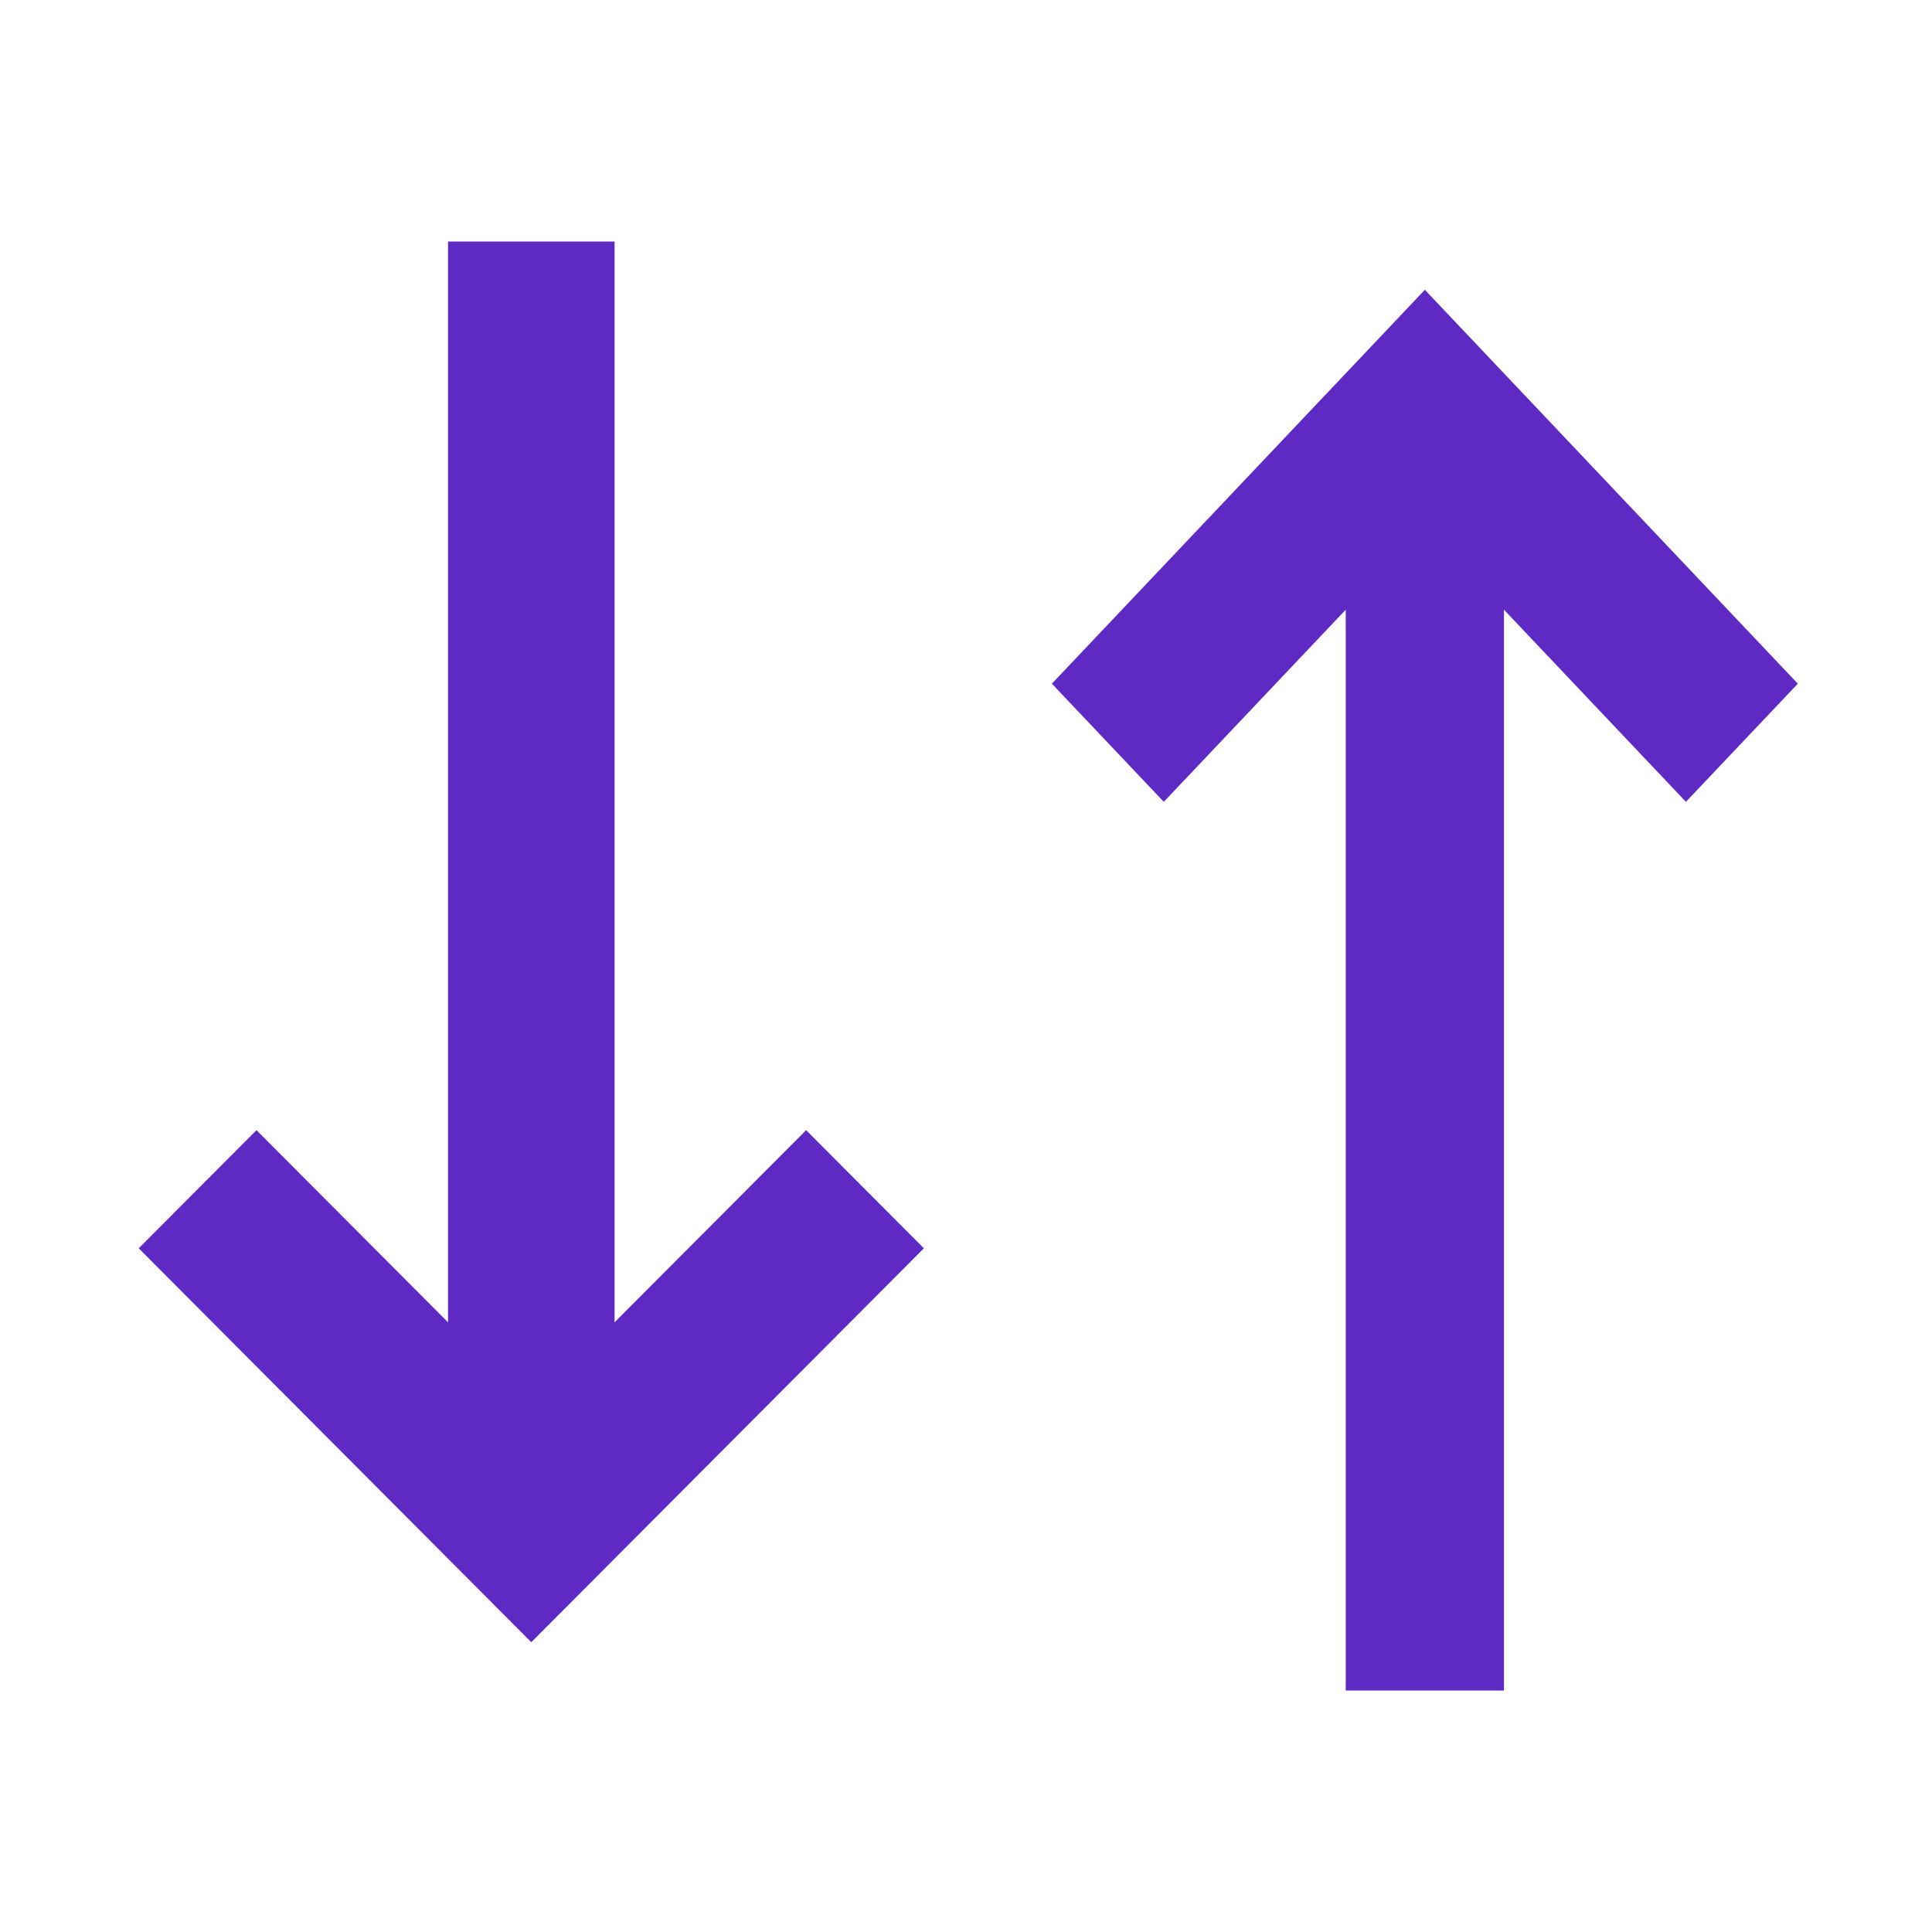
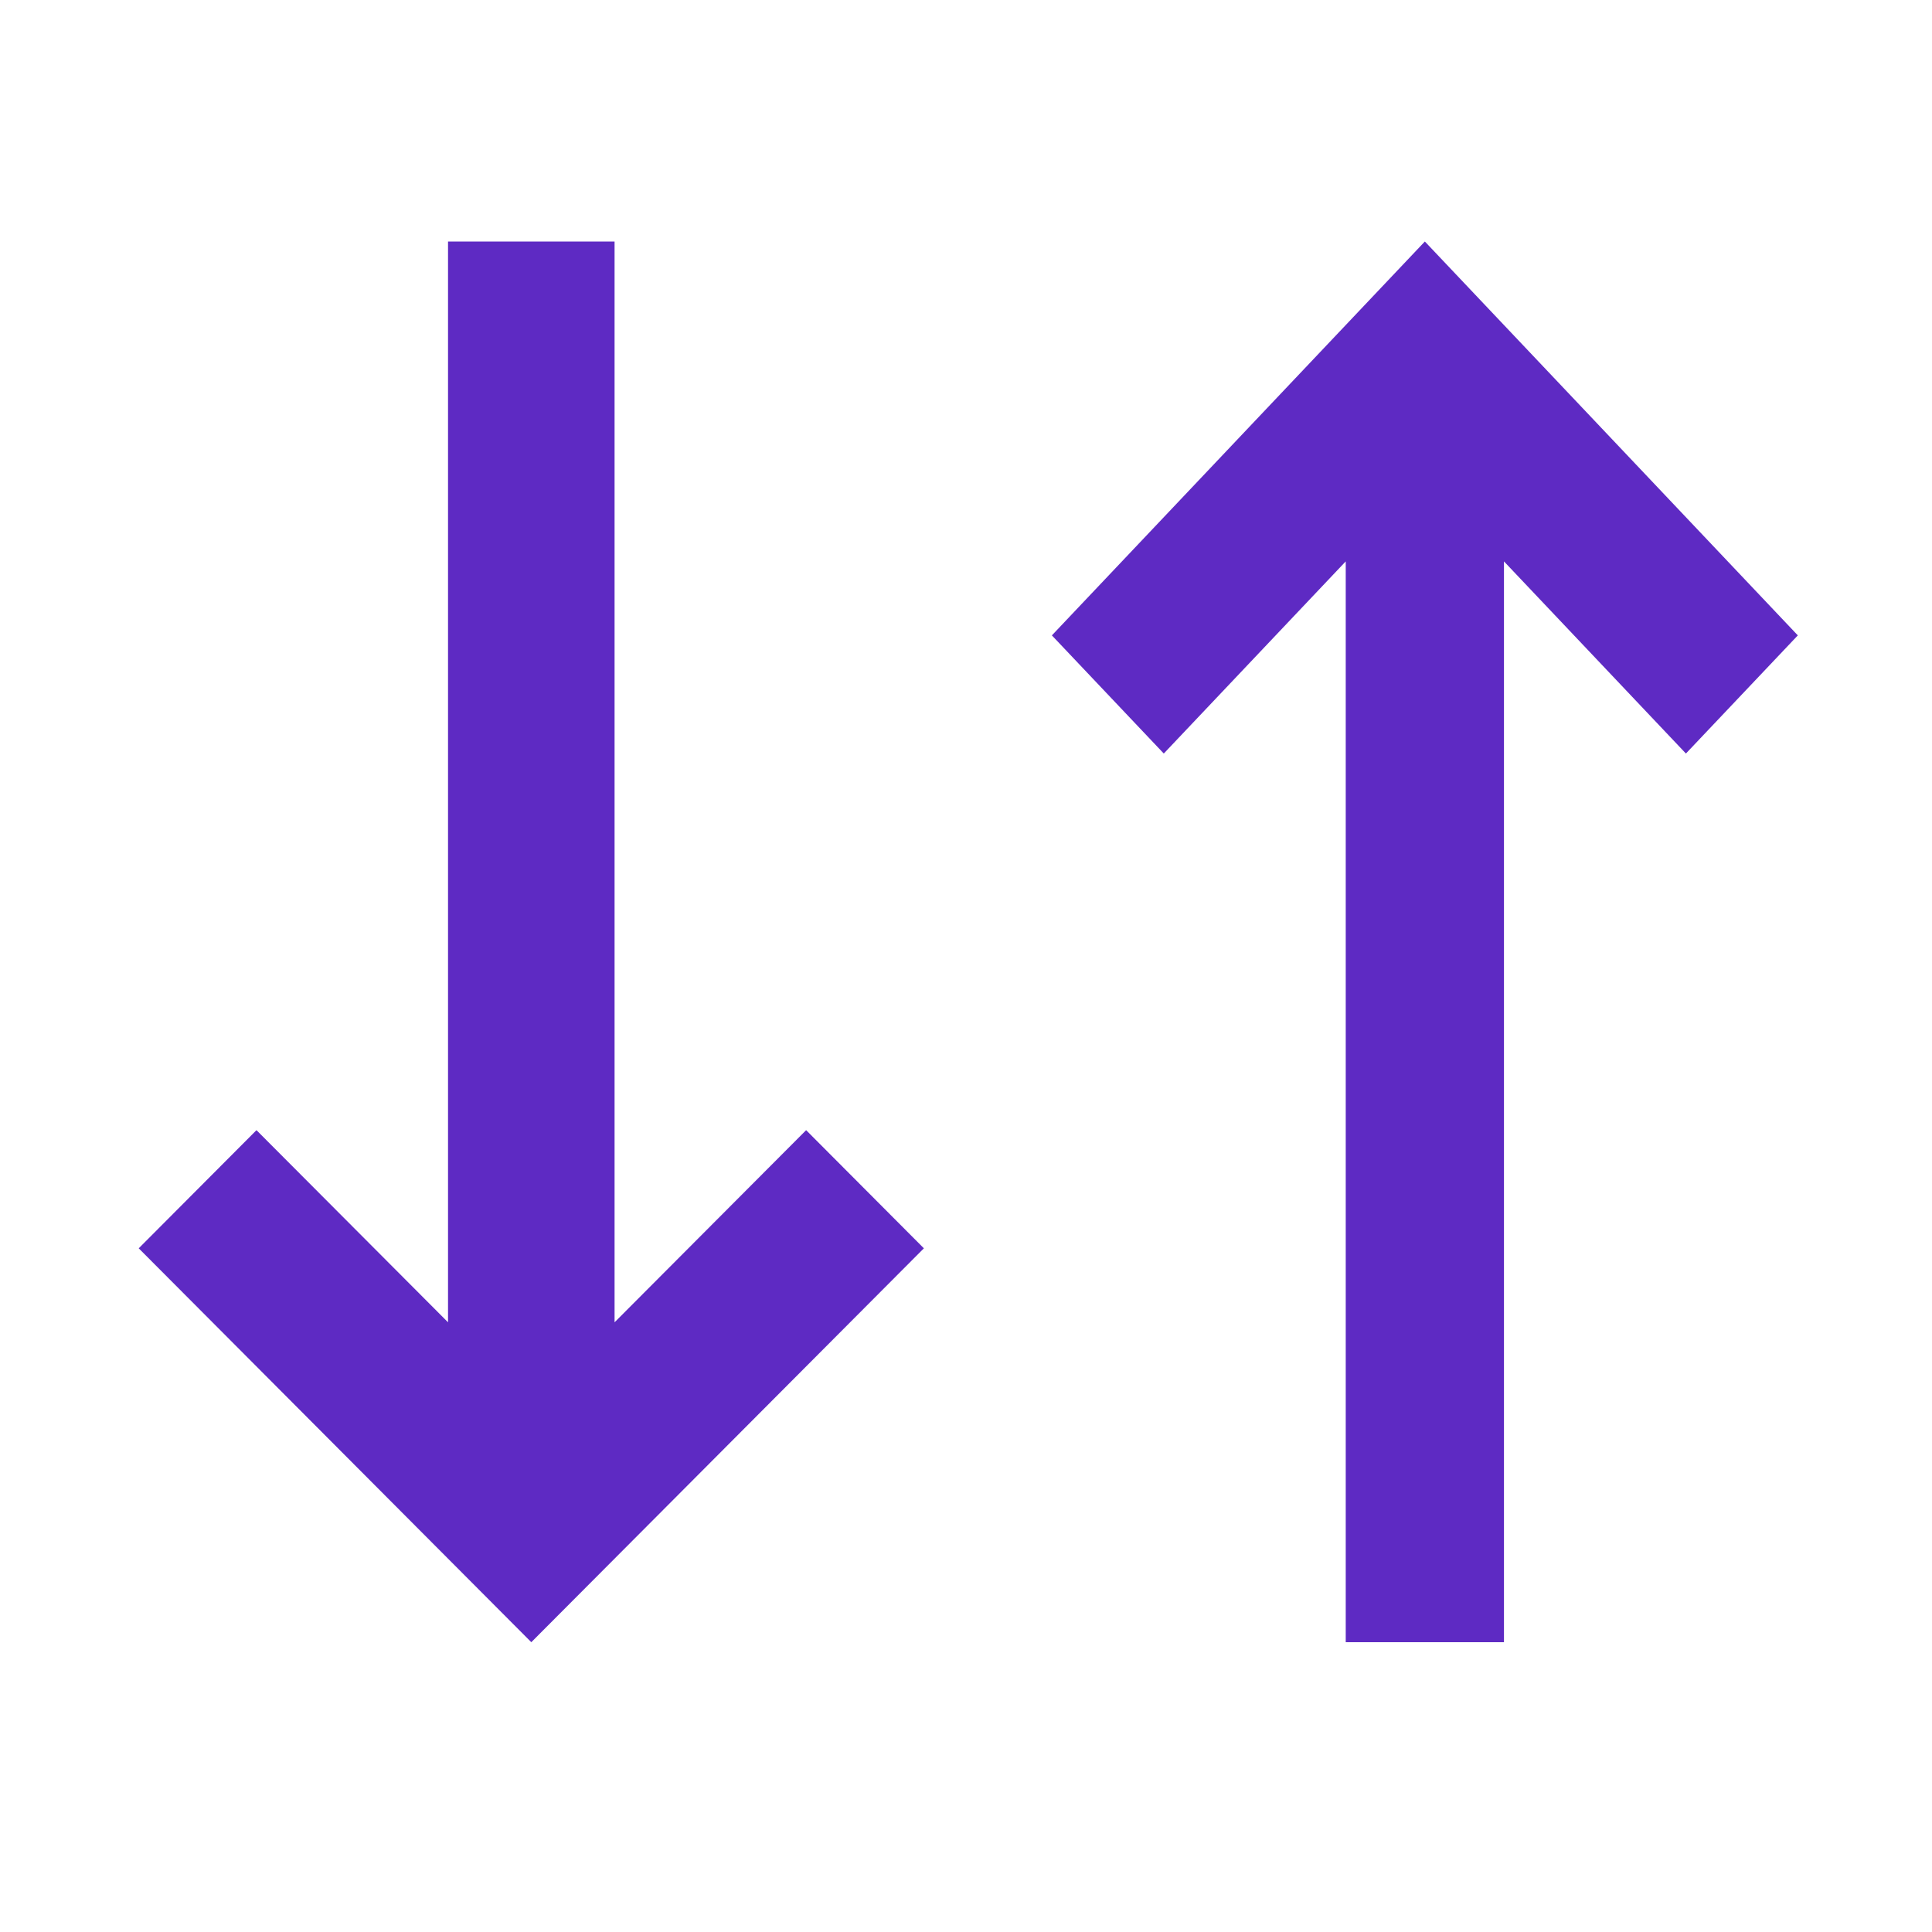
<svg xmlns="http://www.w3.org/2000/svg" width="40" height="40" viewBox="0 0 40 40" fill="none">
  <path d="M16.69 23.399L19.128 25.845L11 34L2.872 25.845L5.31 23.399L9.276 27.377L9.276 5L12.724 5L12.724 27.377L16.69 23.399Z" fill="#5E2AC3" />
-   <path d="M24.095 16.601L21.778 14.155L29.5 6L37.222 14.155L34.905 16.601L31.138 12.623L31.138 35L27.862 35L27.862 12.623L24.095 16.601Z" fill="#5E2AC3" />
+   <path d="M24.095 15.601L21.778 13.155L29.5 5L37.222 13.155L34.905 15.601L31.138 11.623L31.138 34L27.862 34L27.862 11.623L24.095 15.601Z" fill="#5E2AC3" />
</svg>
